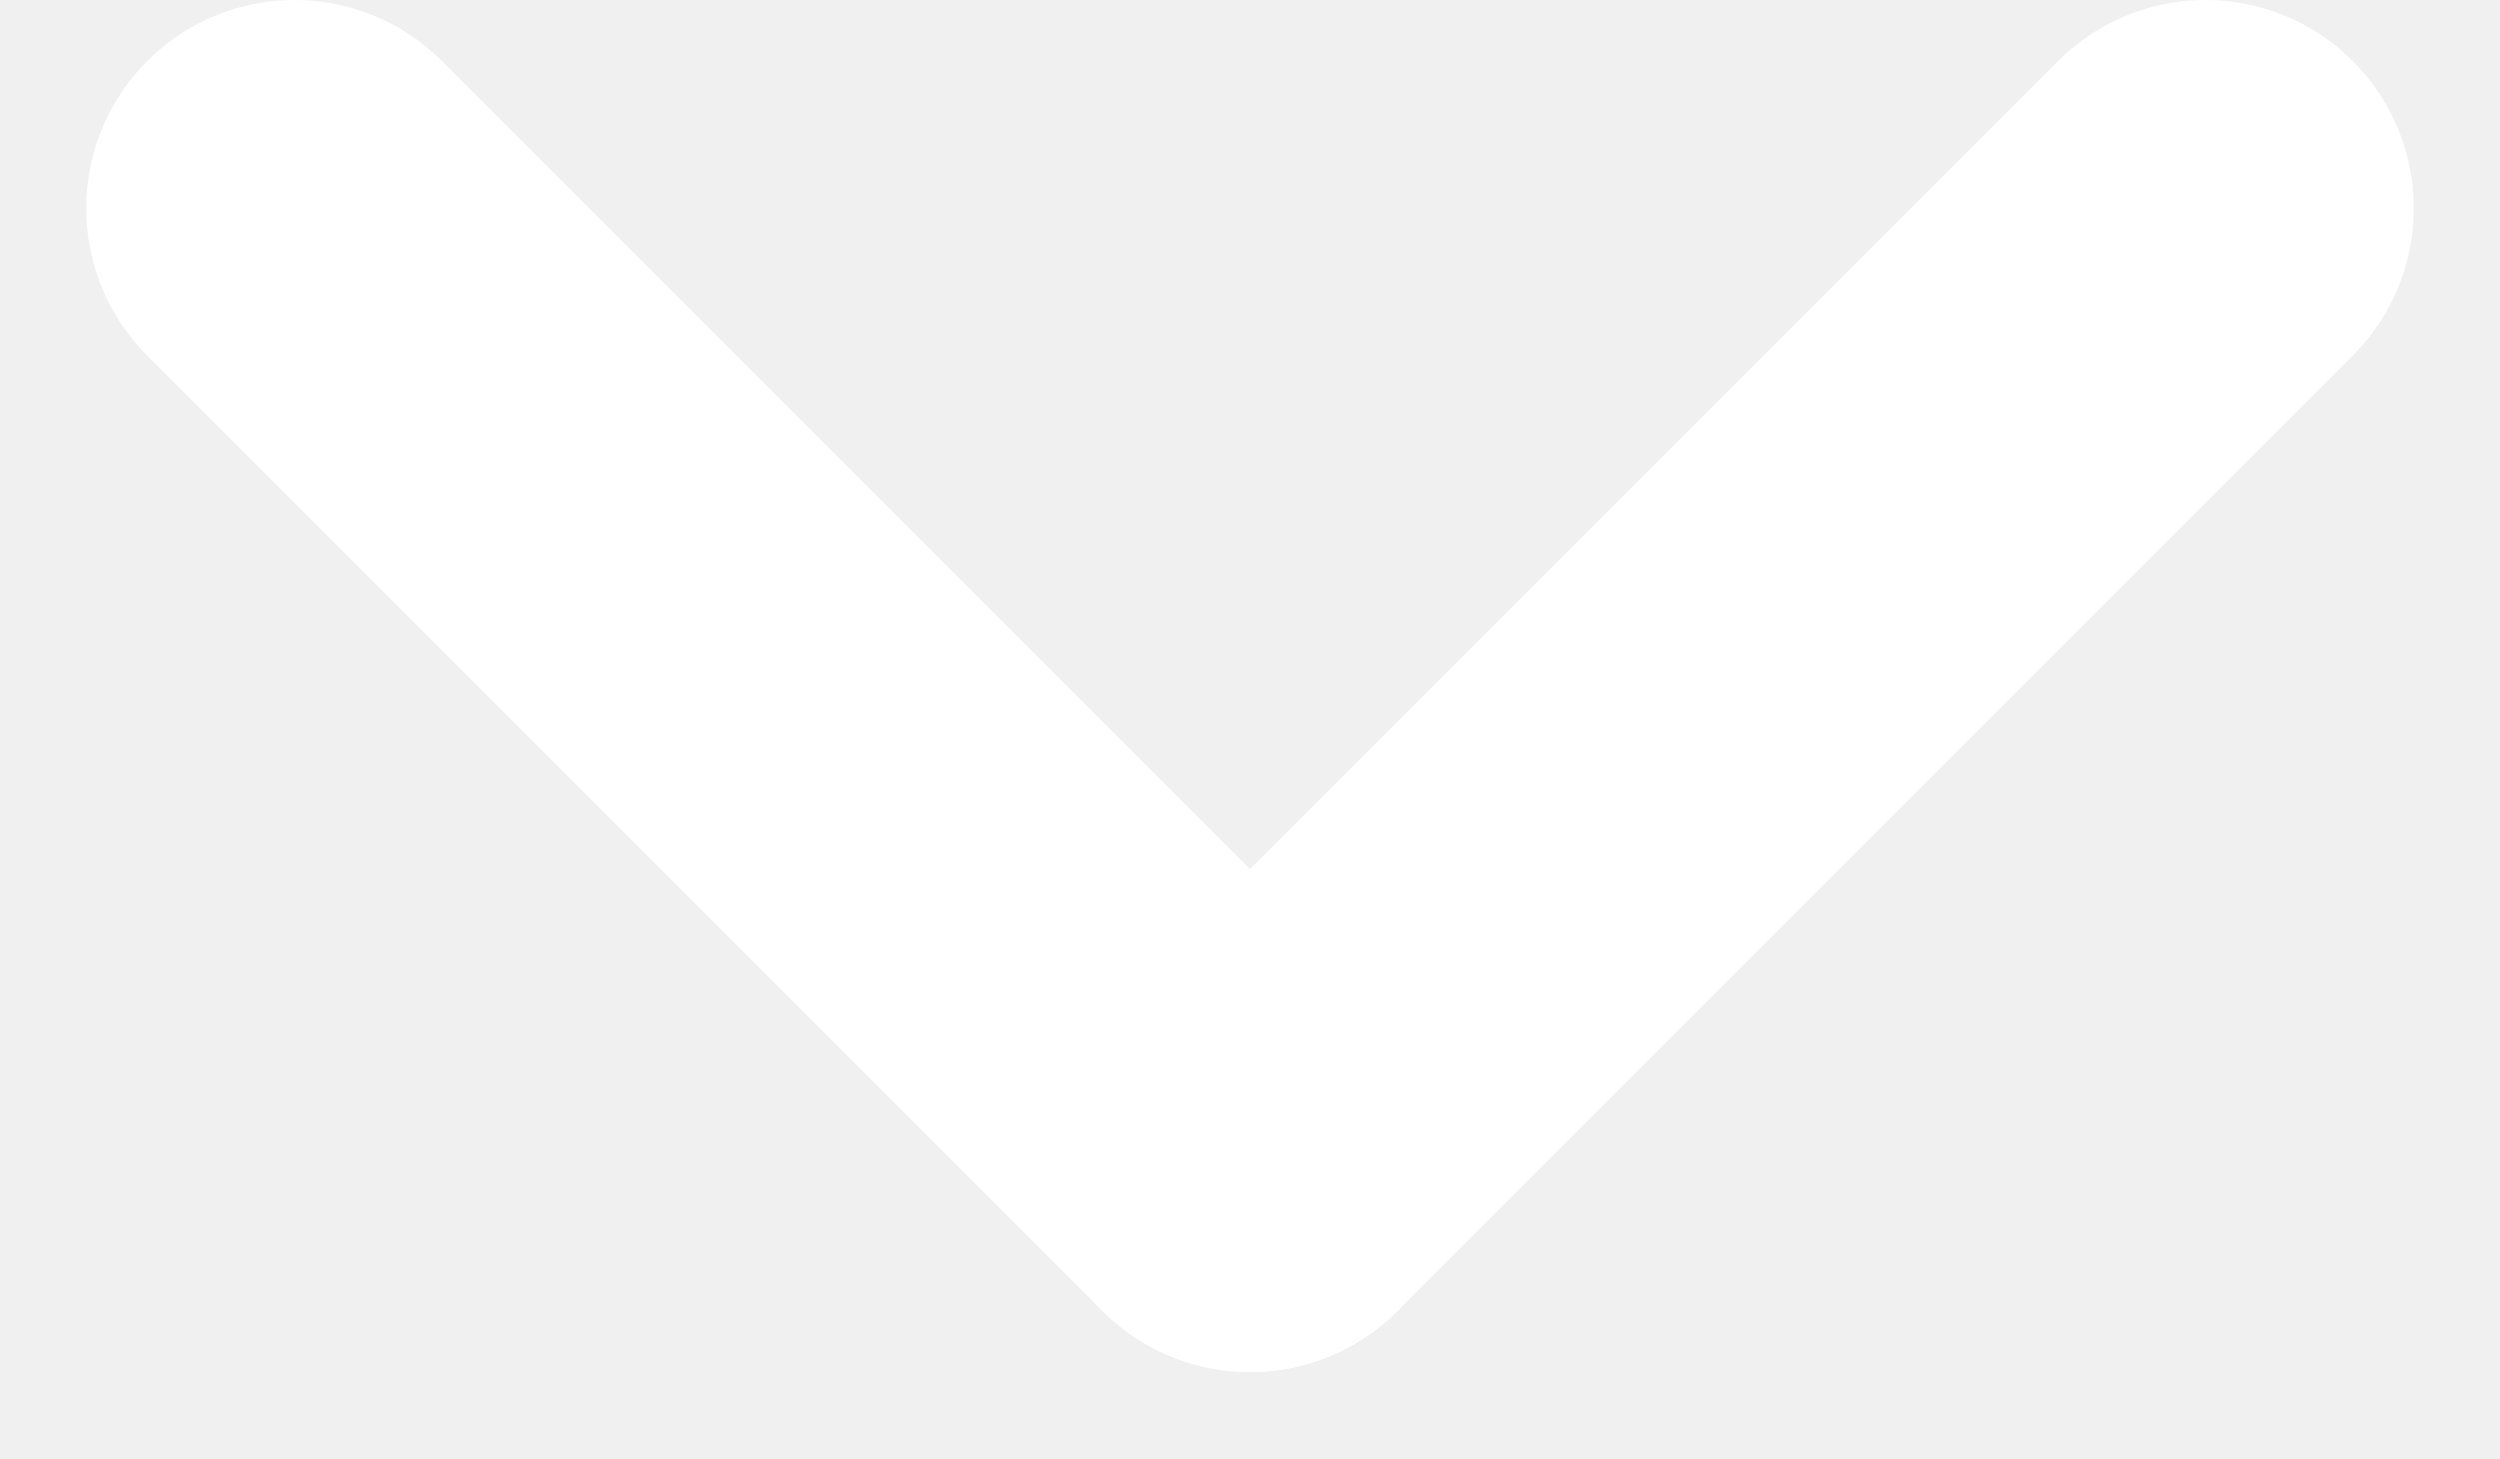
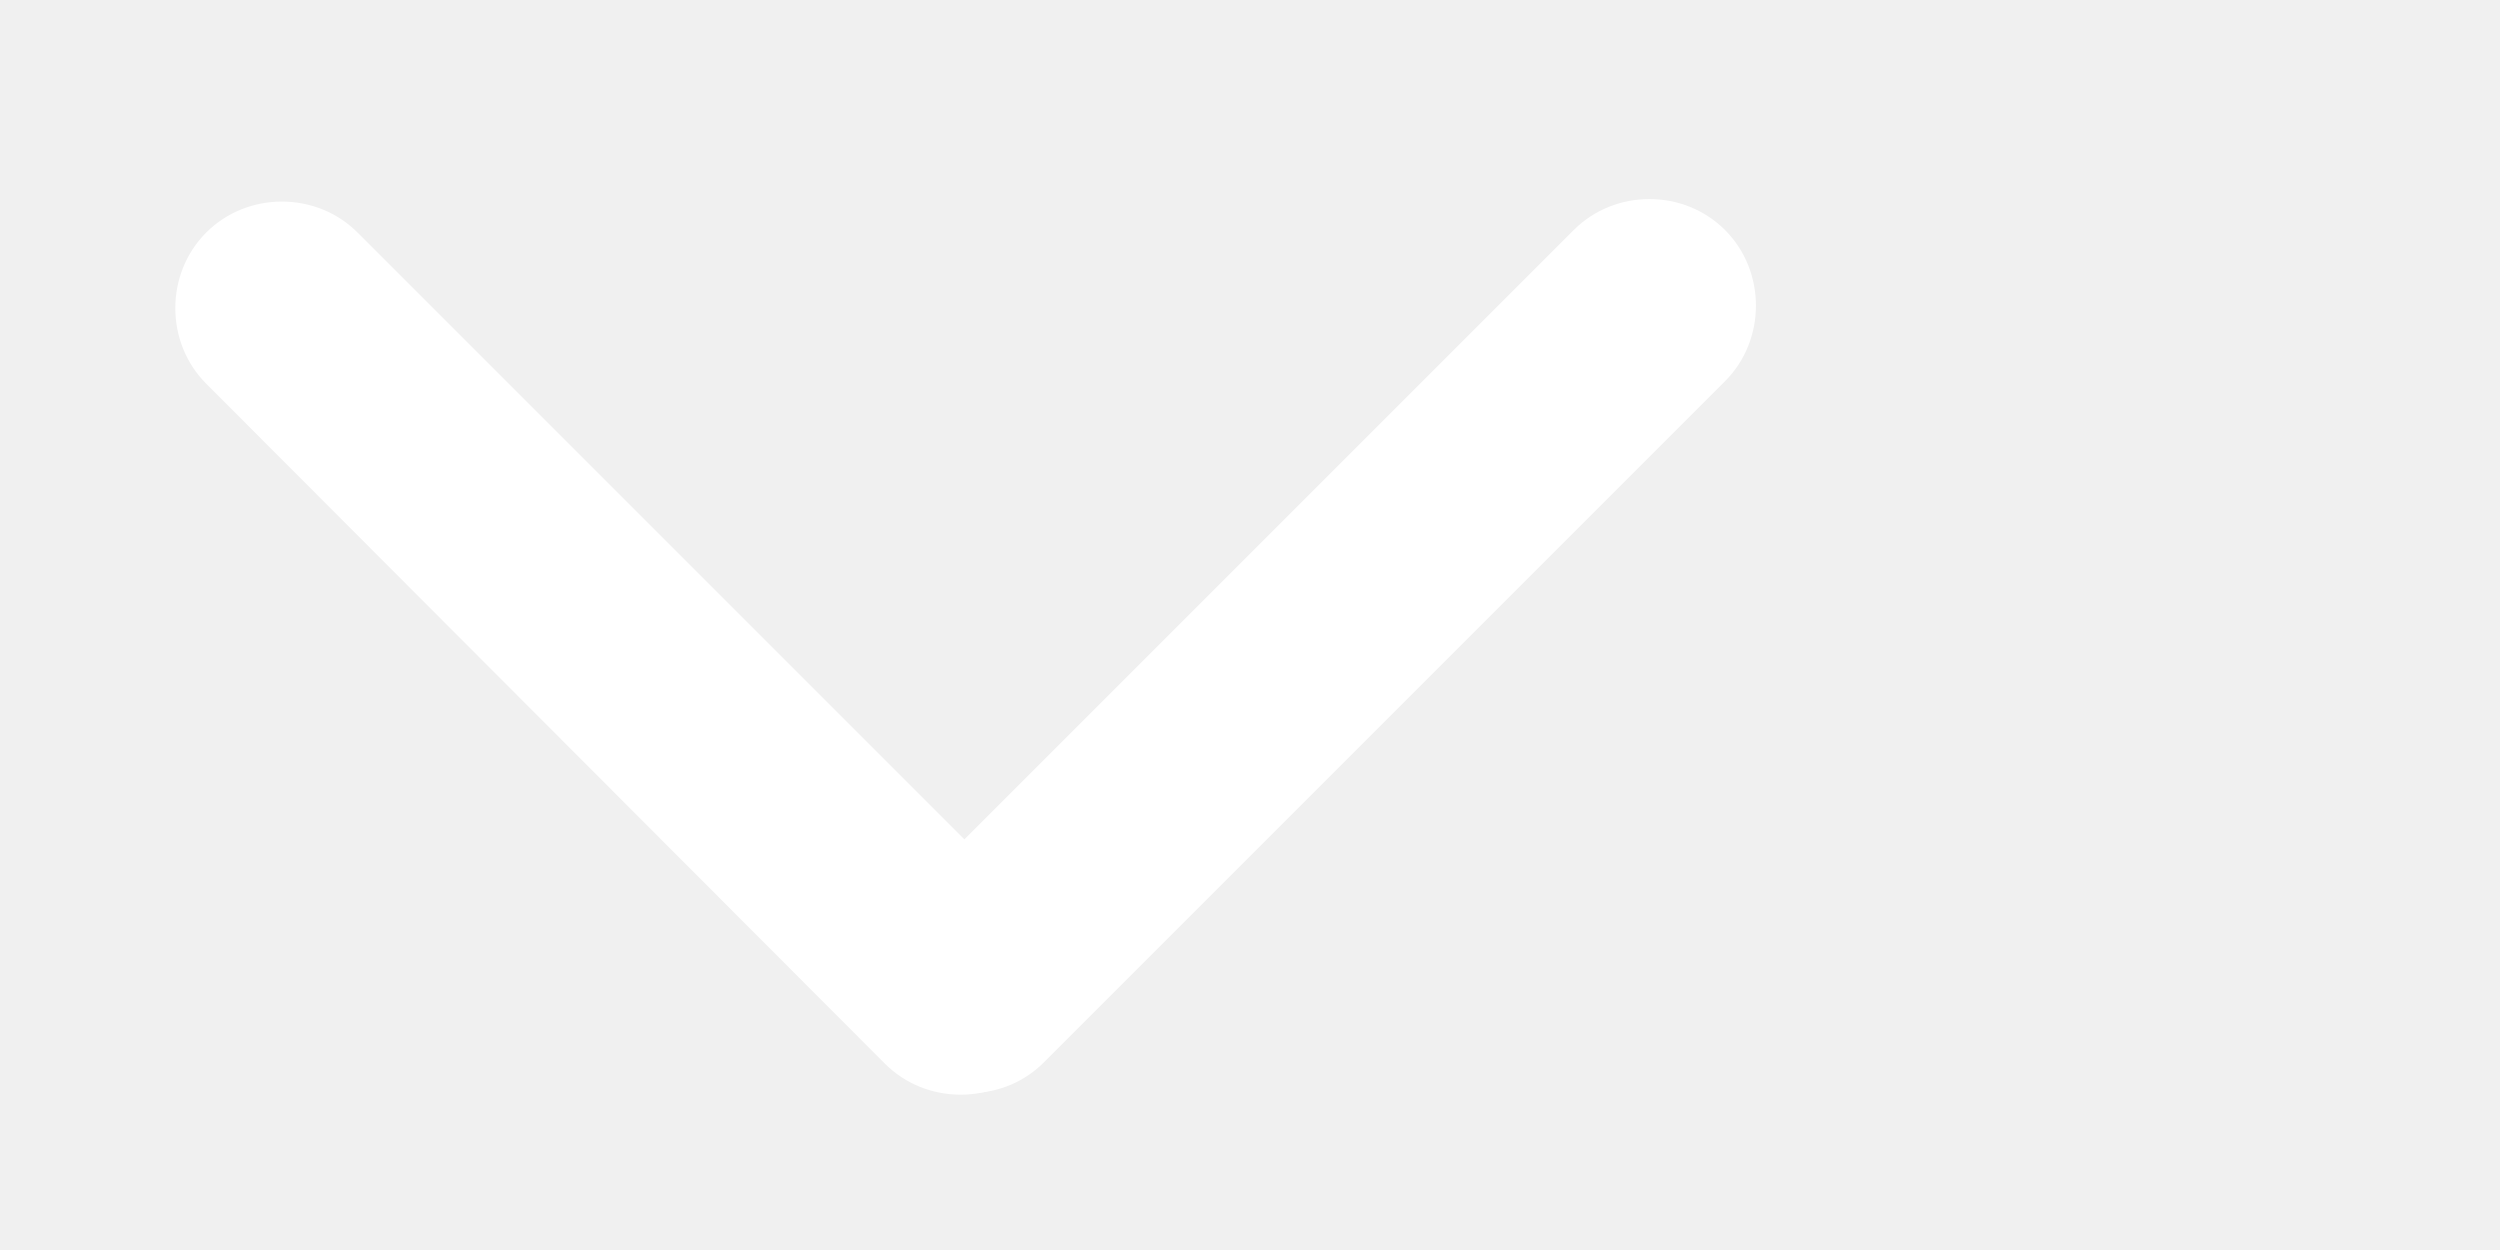
- <svg xmlns="http://www.w3.org/2000/svg" width="12" height="7" viewBox="0 0 12 7" fill="none">
-   <line x1="1.414" y1="1" x2="6" y2="5.586" stroke="white" stroke-width="2" stroke-linecap="round" />
-   <line x1="6" y1="5.586" x2="10.586" y2="1" stroke="white" stroke-width="2" stroke-linecap="round" />
+ <svg xmlns="http://www.w3.org/2000/svg" version="1.1" id="Layer_1" x="0px" y="0px" viewBox="0 0 200 100" style="enable-background:new 0 0 200 100;" xml:space="preserve">
+   <style type="text/css">
+ 	.st0{fill:#FFFFFF;}
+ </style>
+   <g>
+     <path class="st0" d="M82.9,85.1L82.9,85.1c-3.3,3.3-8.8,3.3-12.1,0L16.5,30.7c-3.3-3.3-3.3-8.8,0-12.1l0,0c3.3-3.3,8.8-3.3,12.1,0   l54.4,54.4C86.3,76.3,86.3,81.7,82.9,85.1z" />
+   </g>
+   <g>
+     <path class="st0" d="M71.5,84.9L71.5,84.9c-3.3-3.3-3.3-8.8,0-12.1l54.4-54.4c3.3-3.3,8.8-3.3,12.1,0l0,0c3.3,3.3,3.3,8.8,0,12.1   L83.6,84.9C80.3,88.3,74.8,88.3,71.5,84.9z" />
+   </g>
</svg>
